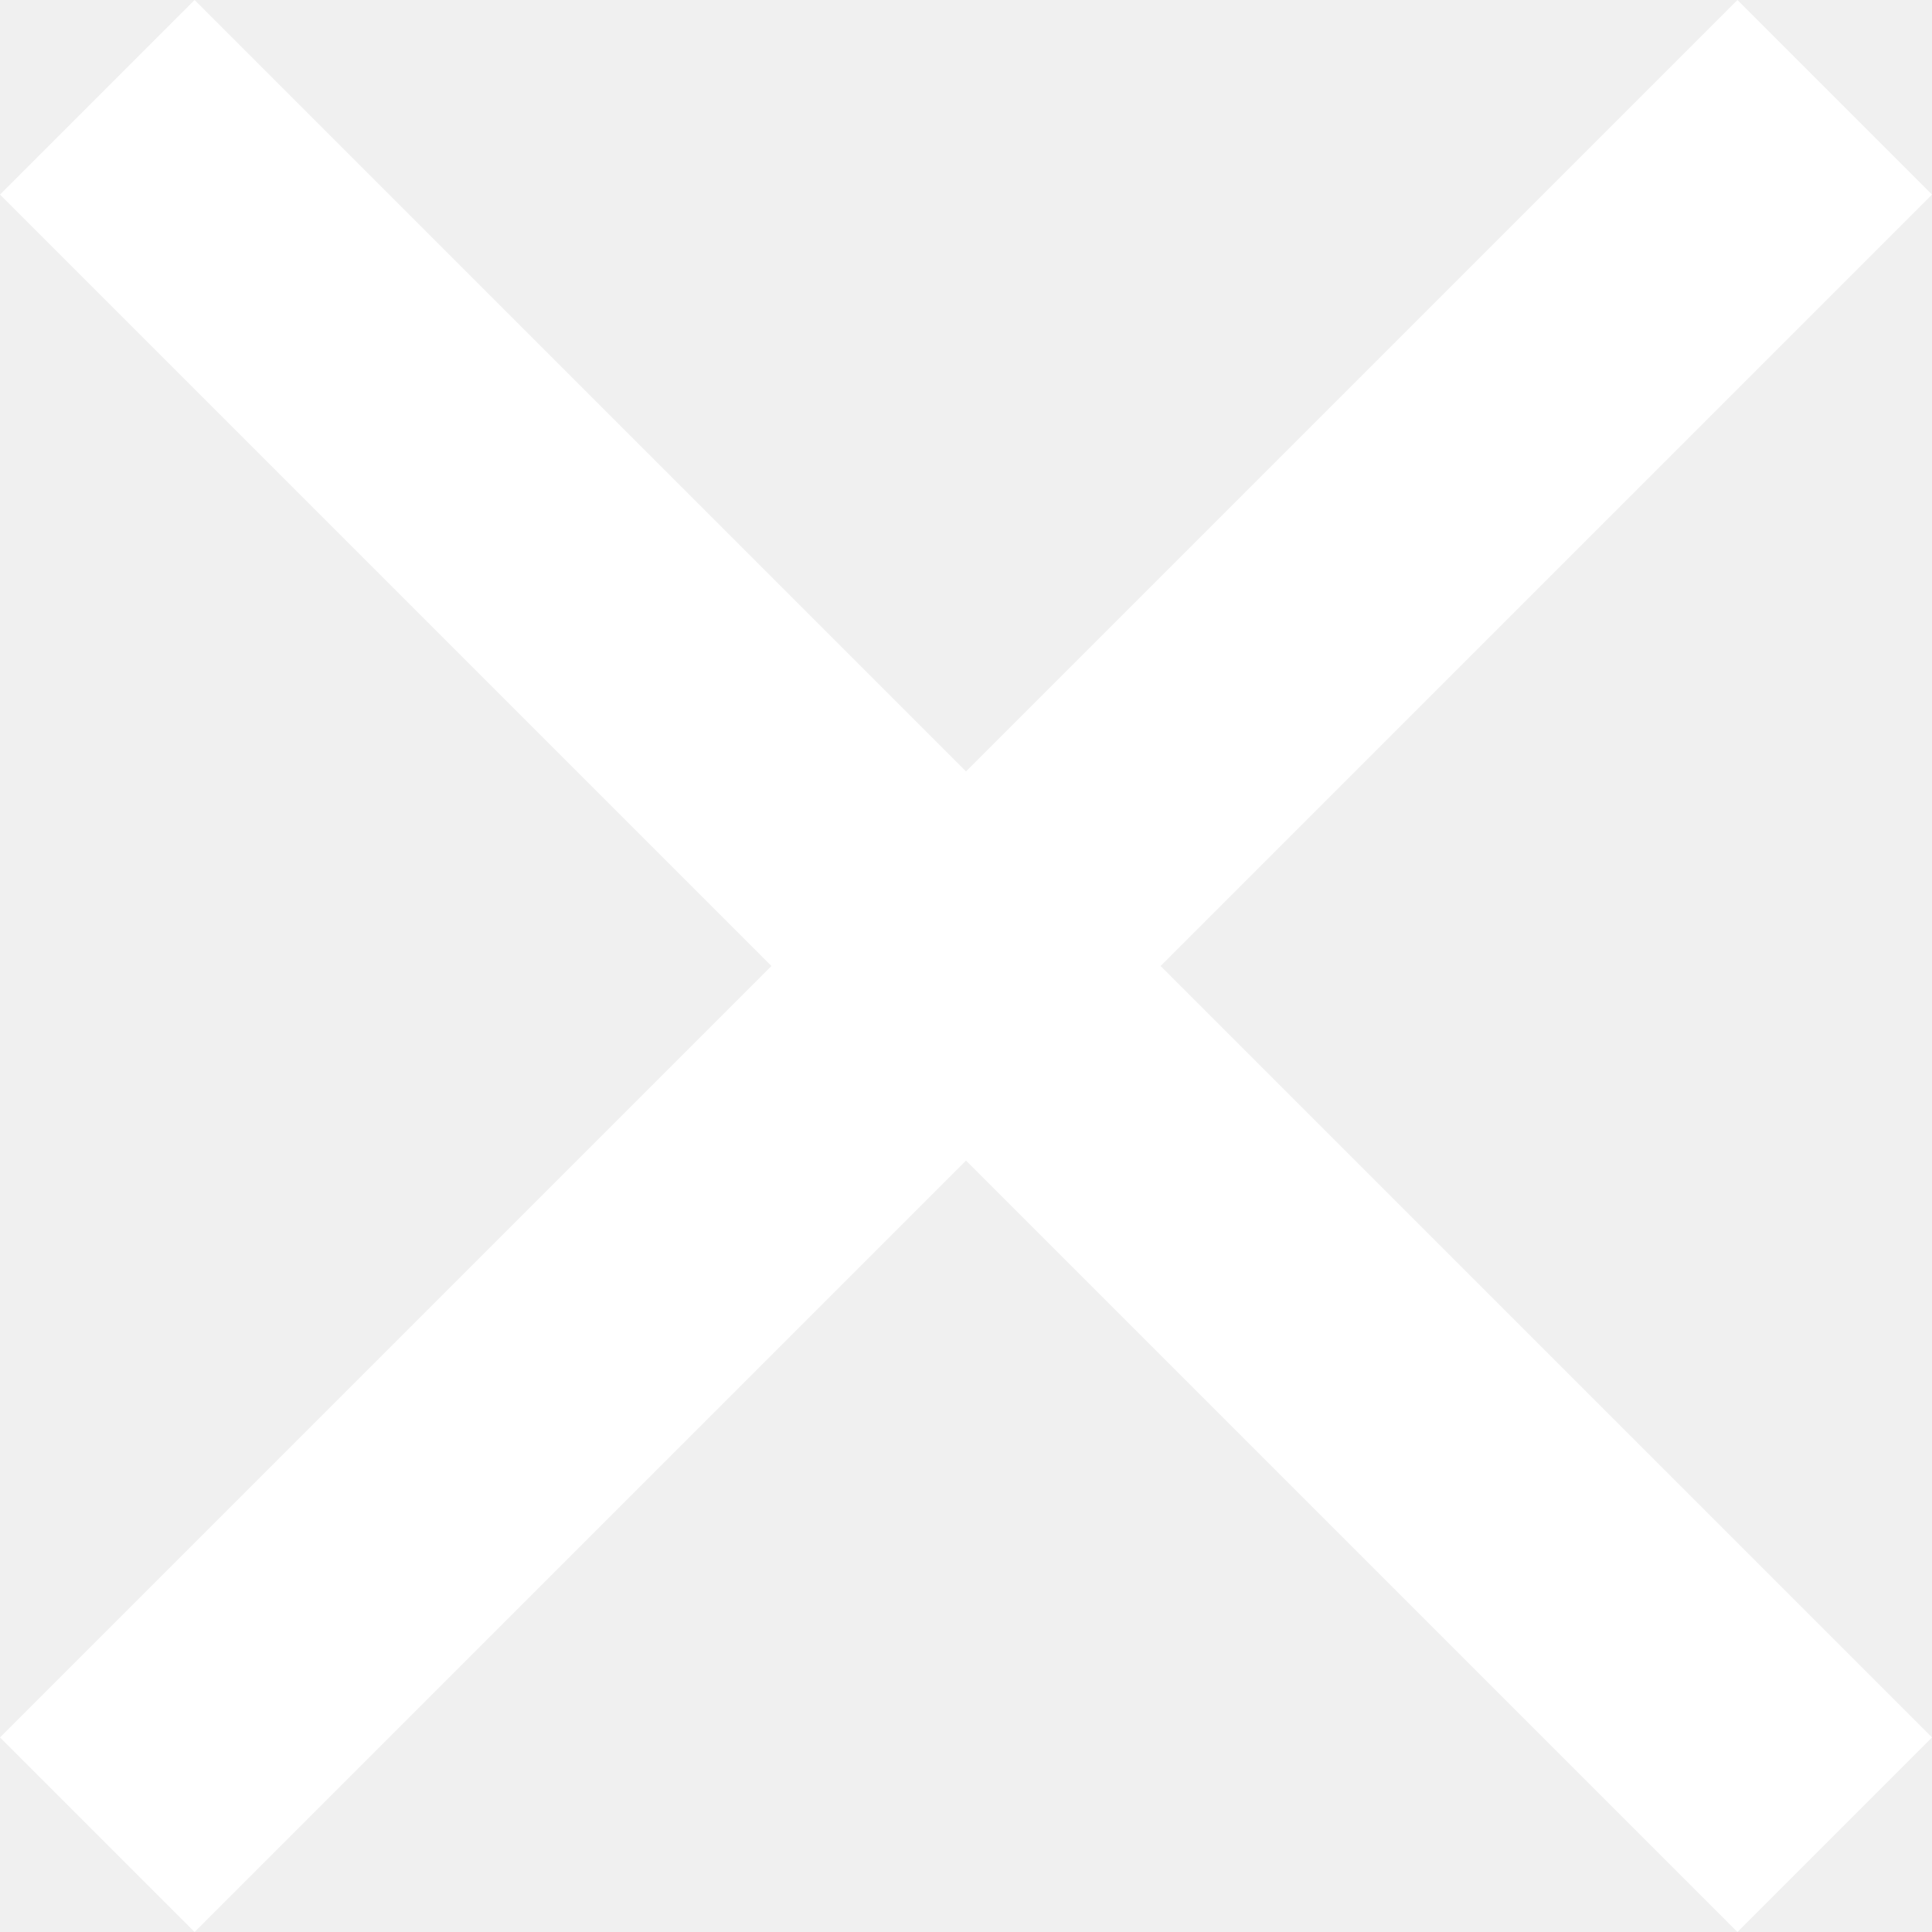
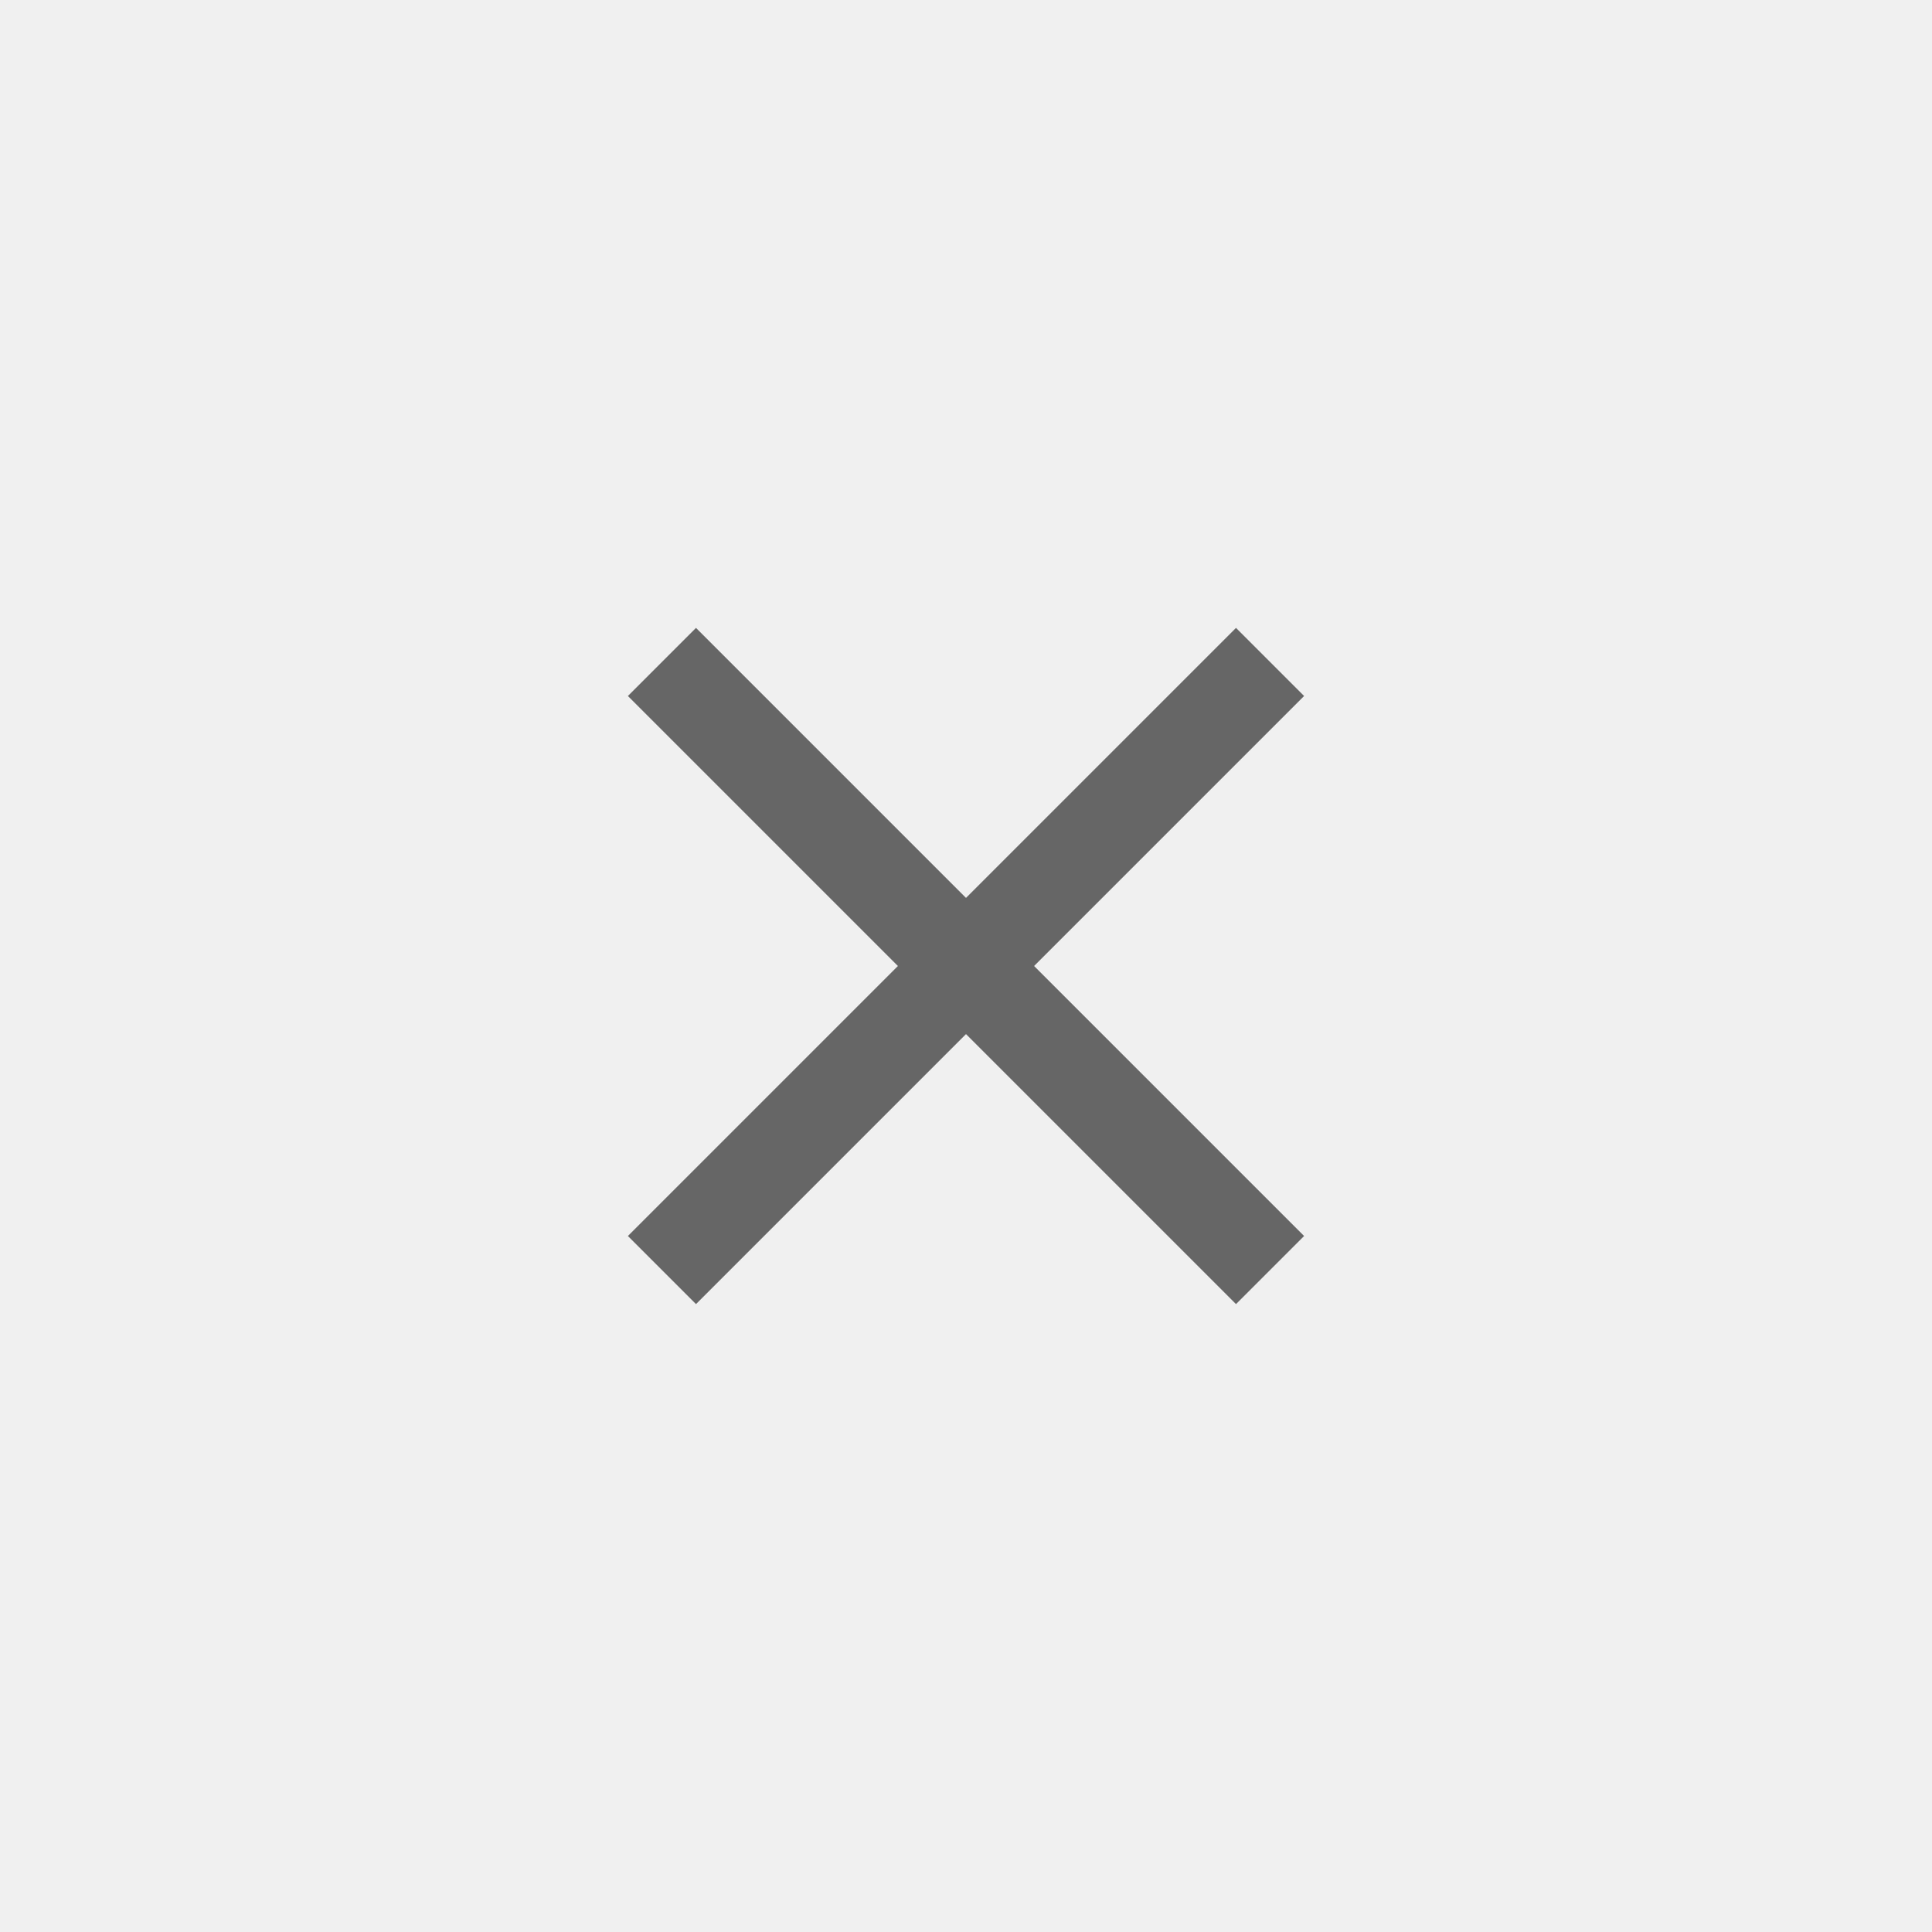
- <svg xmlns="http://www.w3.org/2000/svg" width="14" height="14" viewBox="0 0 14 14" fill="none">
-   <path d="M14 1.41L12.59 0L7 5.59L1.41 0L0 1.41L5.59 7L0 12.59L1.41 14L7 8.41L12.59 14L14 12.59L8.41 7L14 1.41Z" fill="white" />
+ <svg xmlns="http://www.w3.org/2000/svg" width="40" height="40" viewBox="0 0 40 40" fill="none">
+   <path d="M27 14.41L25.59 13L20 18.59L14.41 13L13 14.41L18.59 20L13 25.59L14.41 27L20 21.41L25.59 27L27 25.59L21.41 20L27 14.41Z" fill="#666666" />
</svg>
